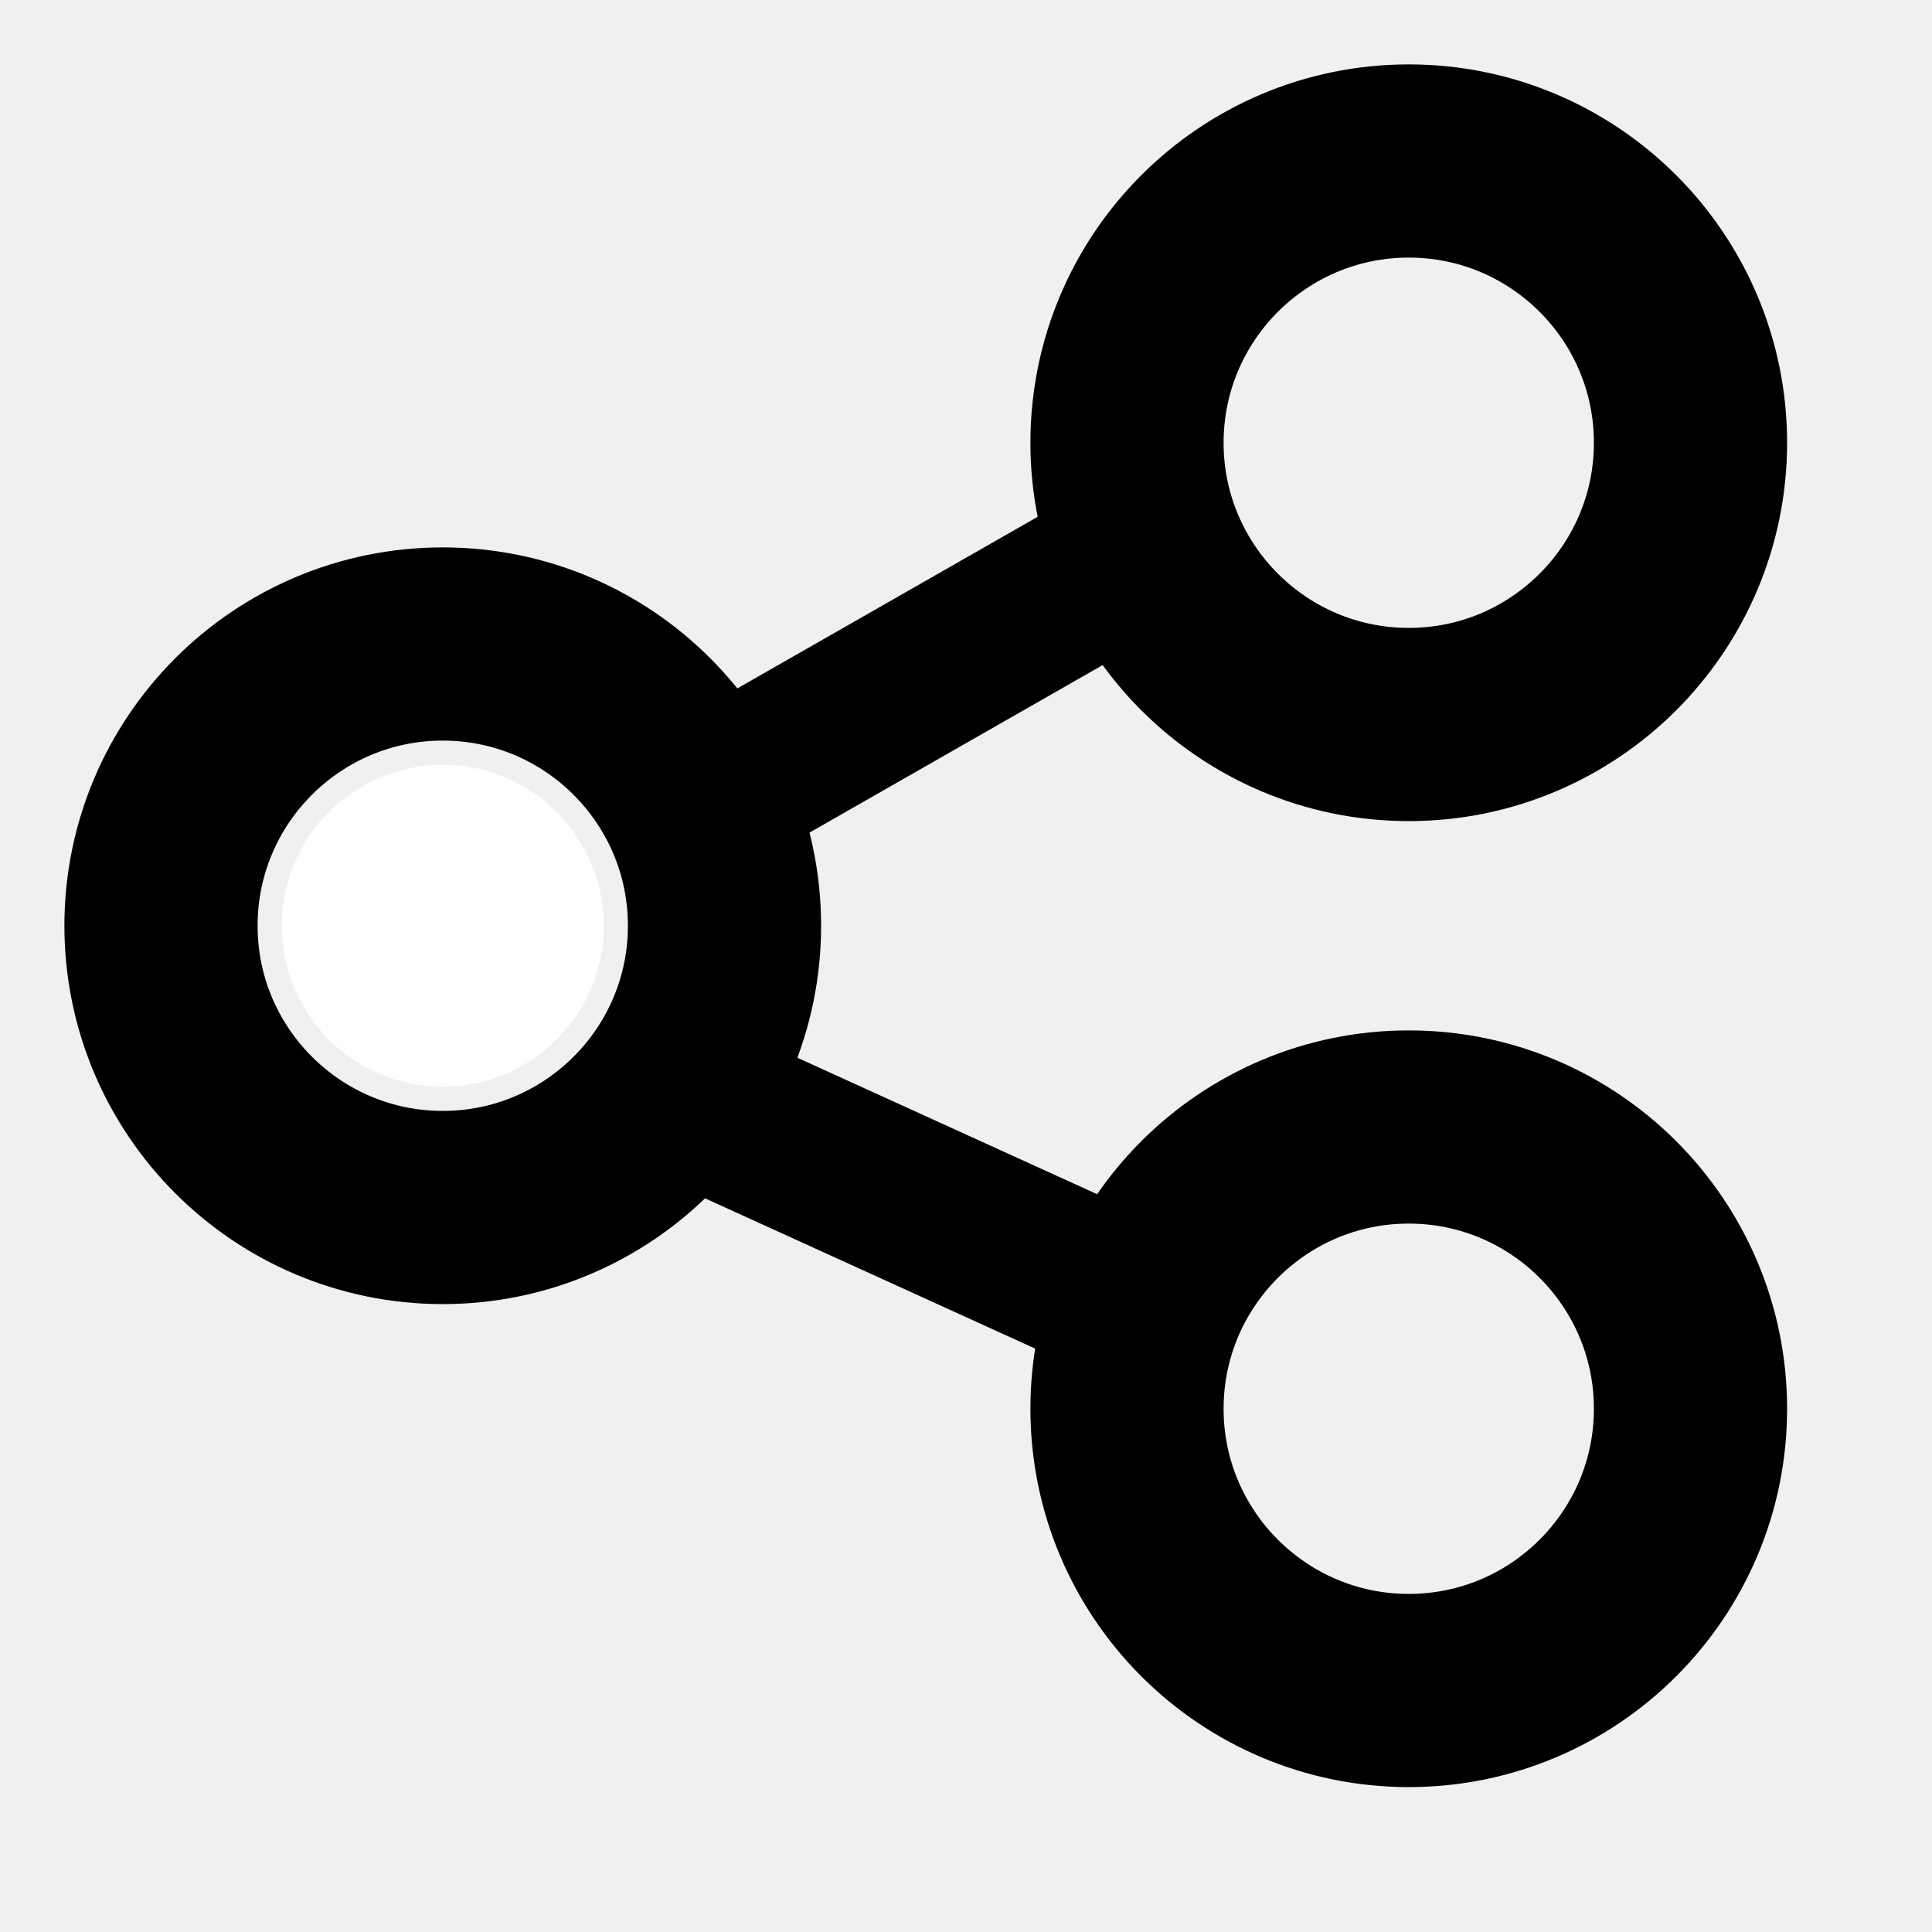
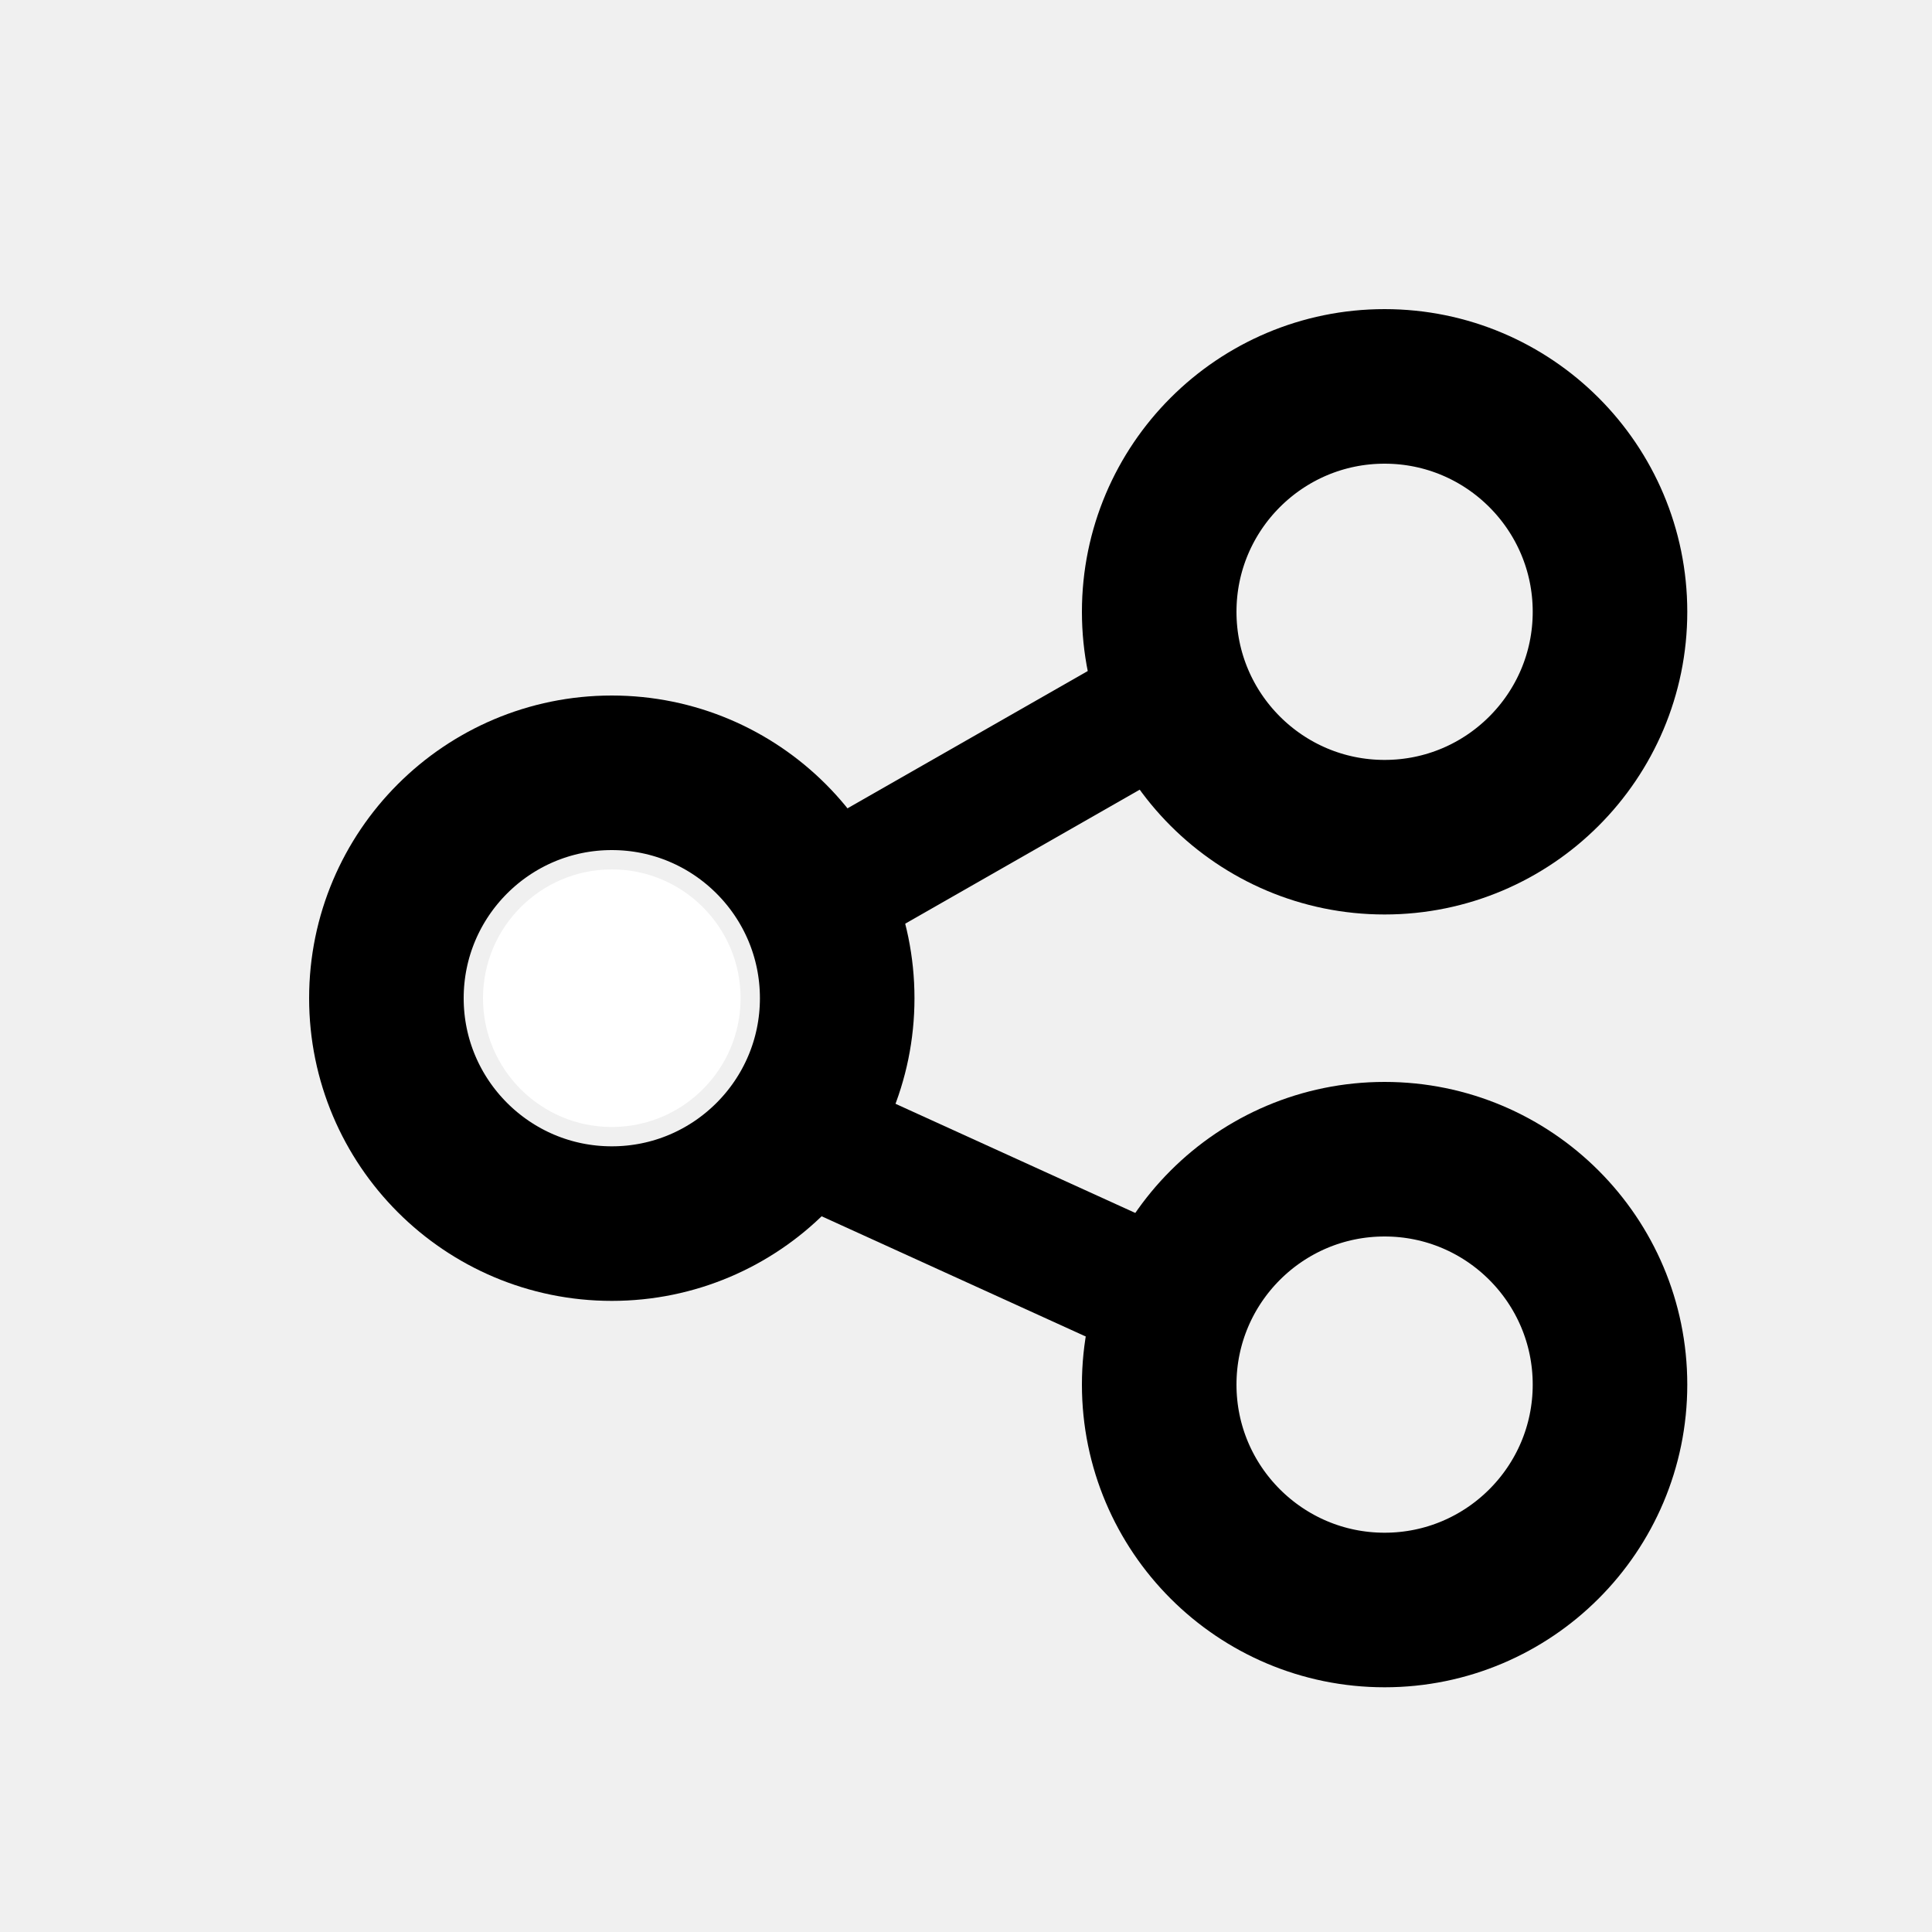
- <svg xmlns="http://www.w3.org/2000/svg" width="16" height="16" viewBox="0 0 12 12" fill="none">
-   <path d="M4.25 5.616L3.75 4.75L7.25 2.75L7.75 3.616L4.25 5.616Z" fill="currentColor" />
-   <path d="M4.25 6.25L3.722 7.144L7.25 8.75L7.778 7.856L4.25 6.25Z" fill="currentColor" />
-   <path d="M2.75 6.75C3.302 6.75 3.75 6.302 3.75 5.75C3.75 5.198 3.302 4.75 2.75 4.75C2.198 4.75 1.75 5.198 1.75 5.75C1.75 6.302 2.198 6.75 2.75 6.75Z" fill="white" />
-   <path d="M2.75 7.5C3.716 7.5 4.5 6.716 4.5 5.75C4.5 4.784 3.716 4 2.75 4C1.784 4 1 4.784 1 5.75C1 6.716 1.784 7.5 2.75 7.5Z" stroke="currentColor" stroke-width="1.2" />
-   <path d="M8.75 4.5C9.716 4.5 10.5 3.716 10.5 2.75C10.5 1.784 9.716 1 8.75 1C7.784 1 7 1.784 7 2.75C7 3.716 7.784 4.5 8.75 4.5Z" stroke="currentColor" stroke-width="1.2" />
-   <path d="M8.75 10.5C9.716 10.5 10.5 9.716 10.5 8.75C10.5 7.784 9.716 7 8.75 7C7.784 7 7 7.784 7 8.75C7 9.716 7.784 10.5 8.75 10.5Z" stroke="currentColor" stroke-width="1.2" />
+ <svg xmlns="http://www.w3.org/2000/svg" width="15" height="15" viewBox="0 0 15 15" fill="none">
+   <path d="M6.25 7.616L5.75 6.75L9.25 4.75L9.75 5.616L6.25 7.616Z" fill="currentColor" />
+   <path d="M6.25 8.25L5.722 9.144L9.25 10.75L9.778 9.856L6.25 8.25Z" fill="currentColor" />
+   <path d="M4.75 8.75C5.302 8.75 5.75 8.302 5.75 7.75C5.75 7.198 5.302 6.75 4.75 6.75C4.198 6.75 3.75 7.198 3.75 7.75C3.75 8.302 4.198 8.75 4.75 8.75Z" fill="white" />
+   <path d="M4.75 9.5C5.716 9.5 6.5 8.716 6.5 7.75C6.5 6.784 5.716 6 4.75 6C3.784 6 3 6.784 3 7.75C3 8.716 3.784 9.5 4.75 9.5Z" stroke="currentColor" stroke-width="1.2" />
+   <path d="M10.75 6.5C11.716 6.5 12.5 5.716 12.5 4.75C12.5 3.784 11.716 3 10.75 3C9.784 3 9 3.784 9 4.75C9 5.716 9.784 6.5 10.75 6.5Z" stroke="currentColor" stroke-width="1.2" />
+   <path d="M10.75 12.5C11.716 12.5 12.5 11.716 12.5 10.75C12.5 9.784 11.716 9 10.75 9C9.784 9 9 9.784 9 10.75C9 11.716 9.784 12.5 10.75 12.5Z" stroke="currentColor" stroke-width="1.2" />
</svg>
